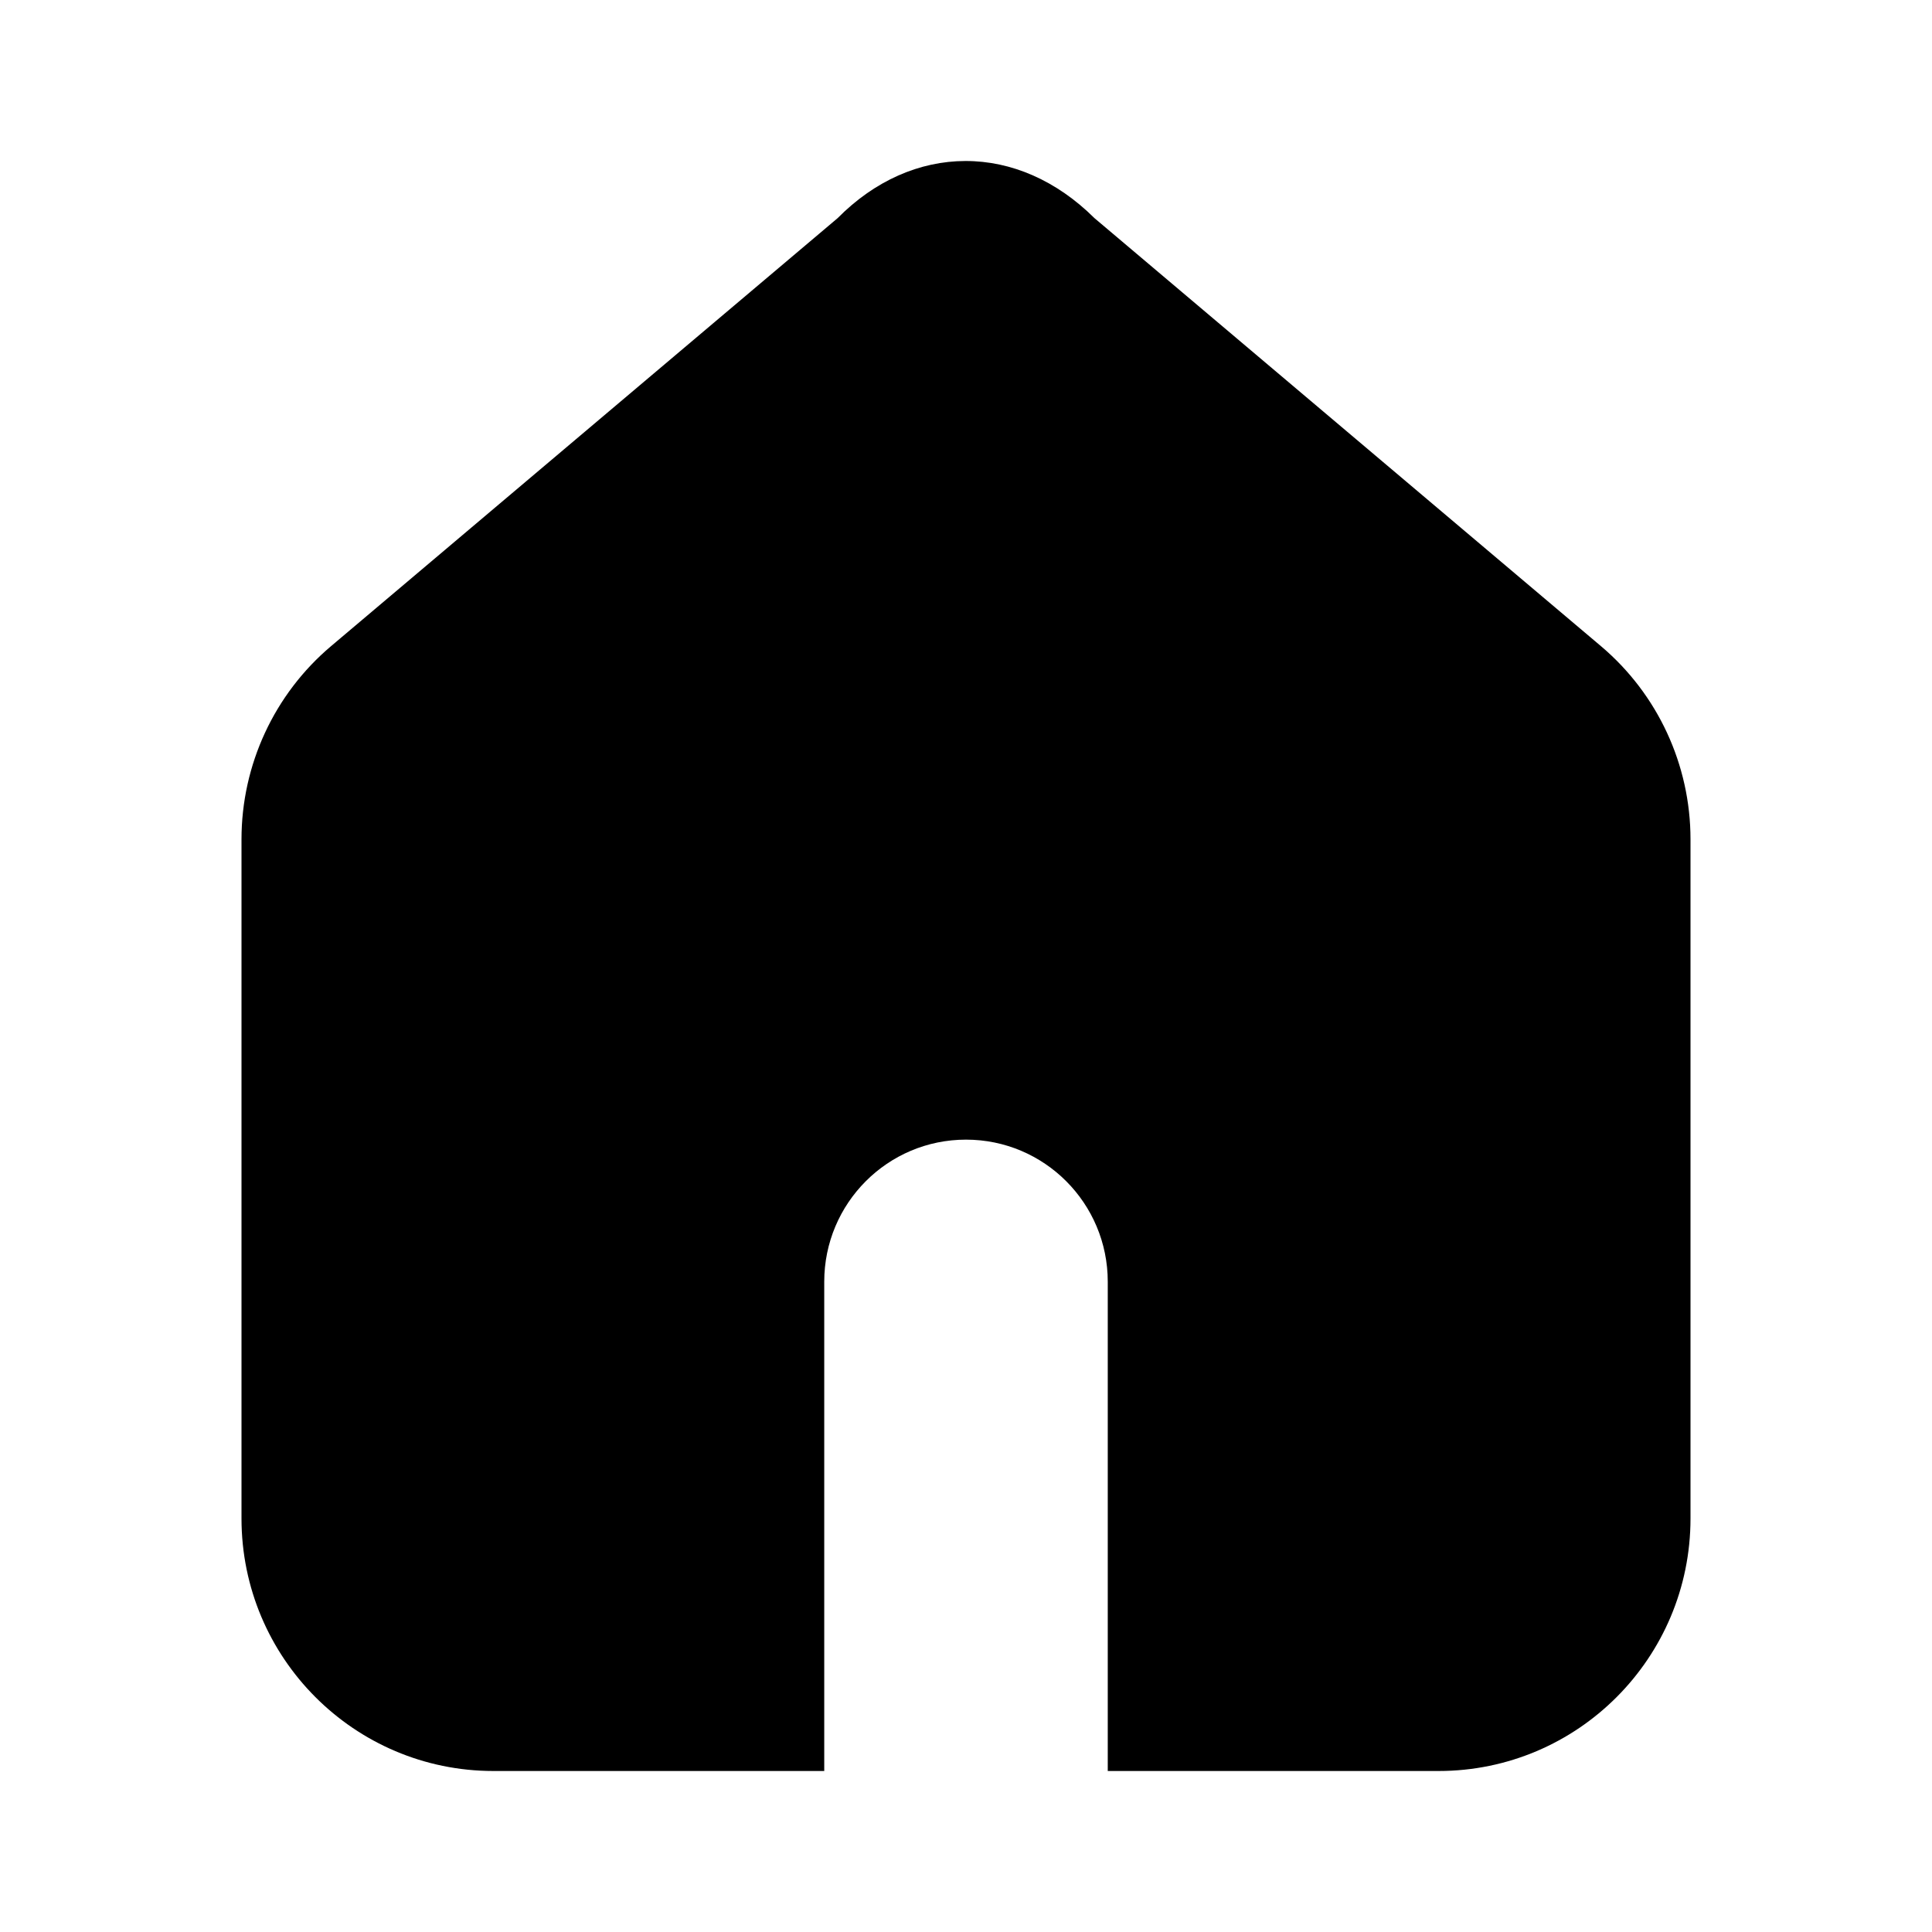
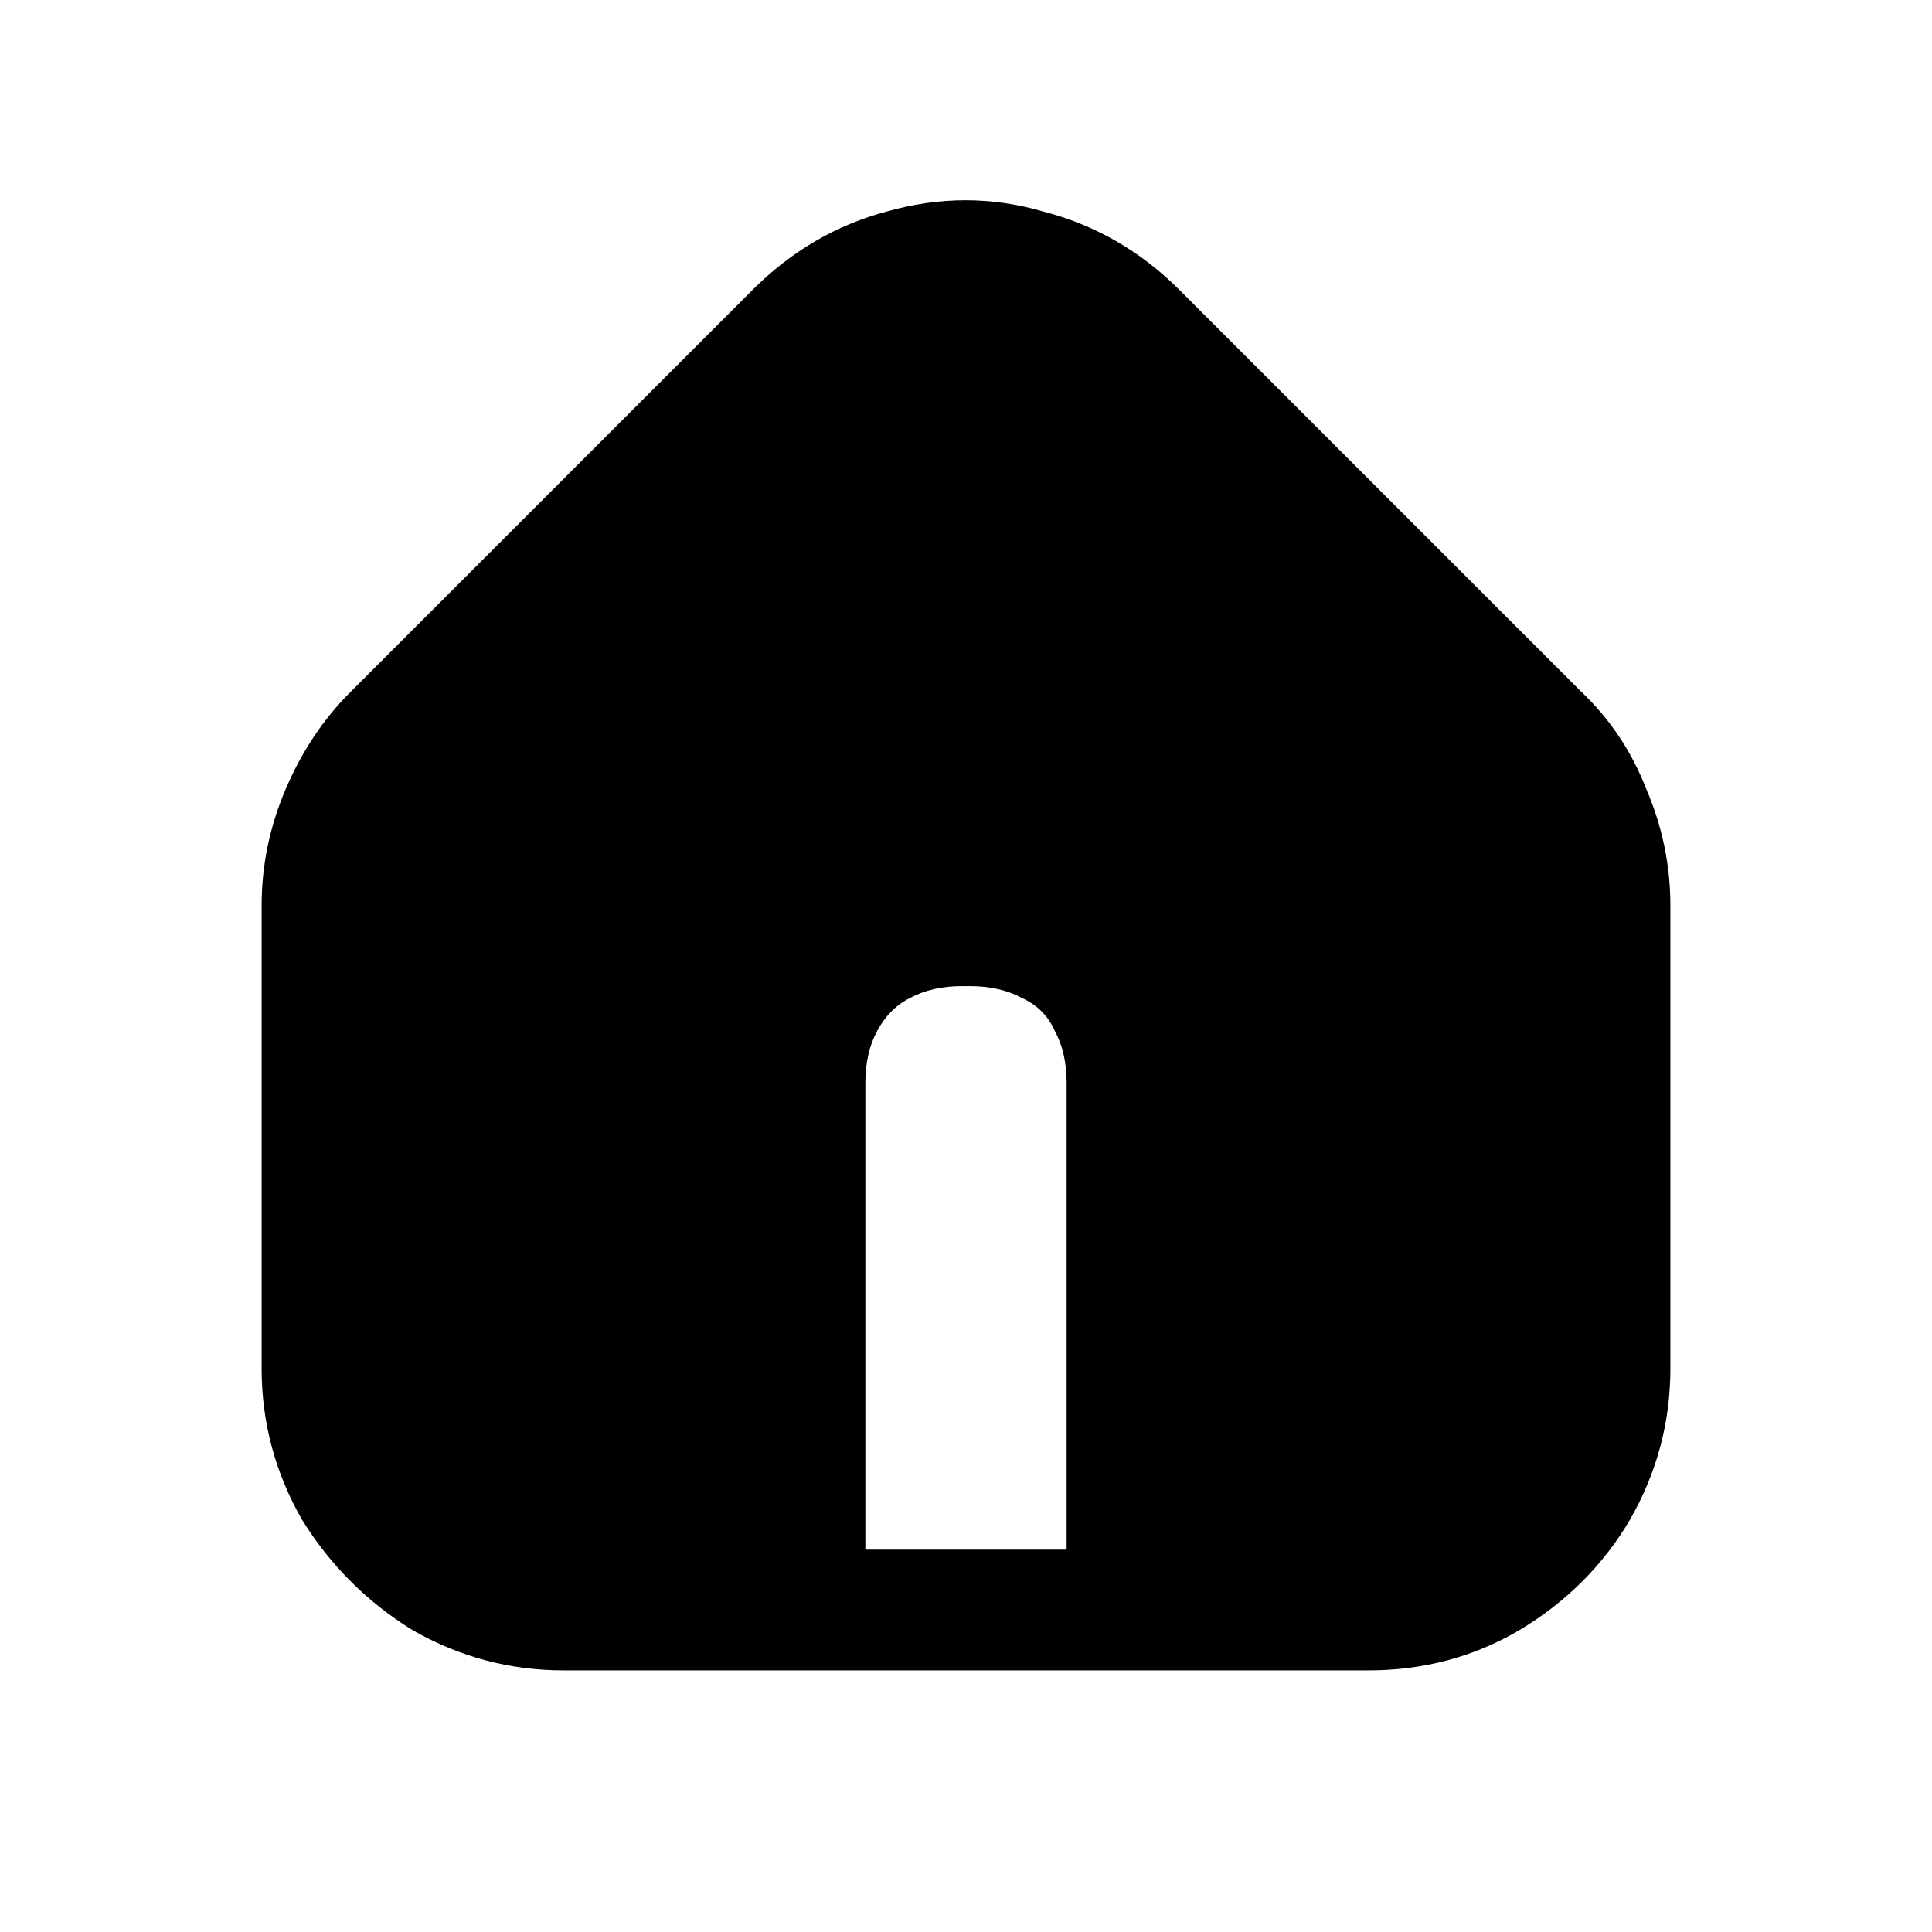
<svg xmlns="http://www.w3.org/2000/svg" width="24" height="24" viewBox="0 0 24 24" fill="none">
-   <path d="M13.761 22V15.922C13.761 14.947 12.973 14.157 12 14.157C11.027 14.157 10.239 14.947 10.239 15.922V22H6.13C4.402 22 3 20.595 3 18.863V10.426C3 9.501 3.407 8.623 4.112 8.027L10.405 2.71C10.866 2.244 11.423 2.001 11.993 2C12.562 1.999 13.124 2.241 13.595 2.709L19.888 8.027C20.593 8.623 21 9.501 21 10.426V18.863C21 20.595 19.599 22 17.87 22H13.761Z" fill="currentColor" />
+   <path d="M7 20.75C6.333 20.75 5.708 20.583 5.125 20.25C4.558 19.9 4.1 19.442 3.75 18.875C3.417 18.292 3.25 17.667 3.25 17V11.25C3.25 10.75 3.35 10.267 3.55 9.8C3.75 9.333 4.017 8.933 4.35 8.6L9.35 3.6C9.833 3.117 10.392 2.792 11.025 2.625C11.675 2.442 12.317 2.442 12.95 2.625C13.6 2.792 14.167 3.117 14.65 3.6L19.65 8.6C20 8.933 20.267 9.333 20.45 9.8C20.65 10.267 20.75 10.75 20.75 11.25V17C20.75 17.667 20.583 18.292 20.25 18.875C19.917 19.442 19.458 19.9 18.875 20.25C18.308 20.583 17.683 20.75 17 20.75H7ZM13.25 13.45C13.25 13.2 13.2 12.983 13.1 12.8C13.017 12.617 12.883 12.483 12.7 12.4C12.517 12.3 12.3 12.25 12.05 12.25H11.95C11.7 12.25 11.483 12.3 11.3 12.4C11.133 12.483 11 12.617 10.9 12.8C10.8 12.983 10.75 13.2 10.75 13.45V19.25H13.25V13.45Z" fill="currentColor" />
</svg>
